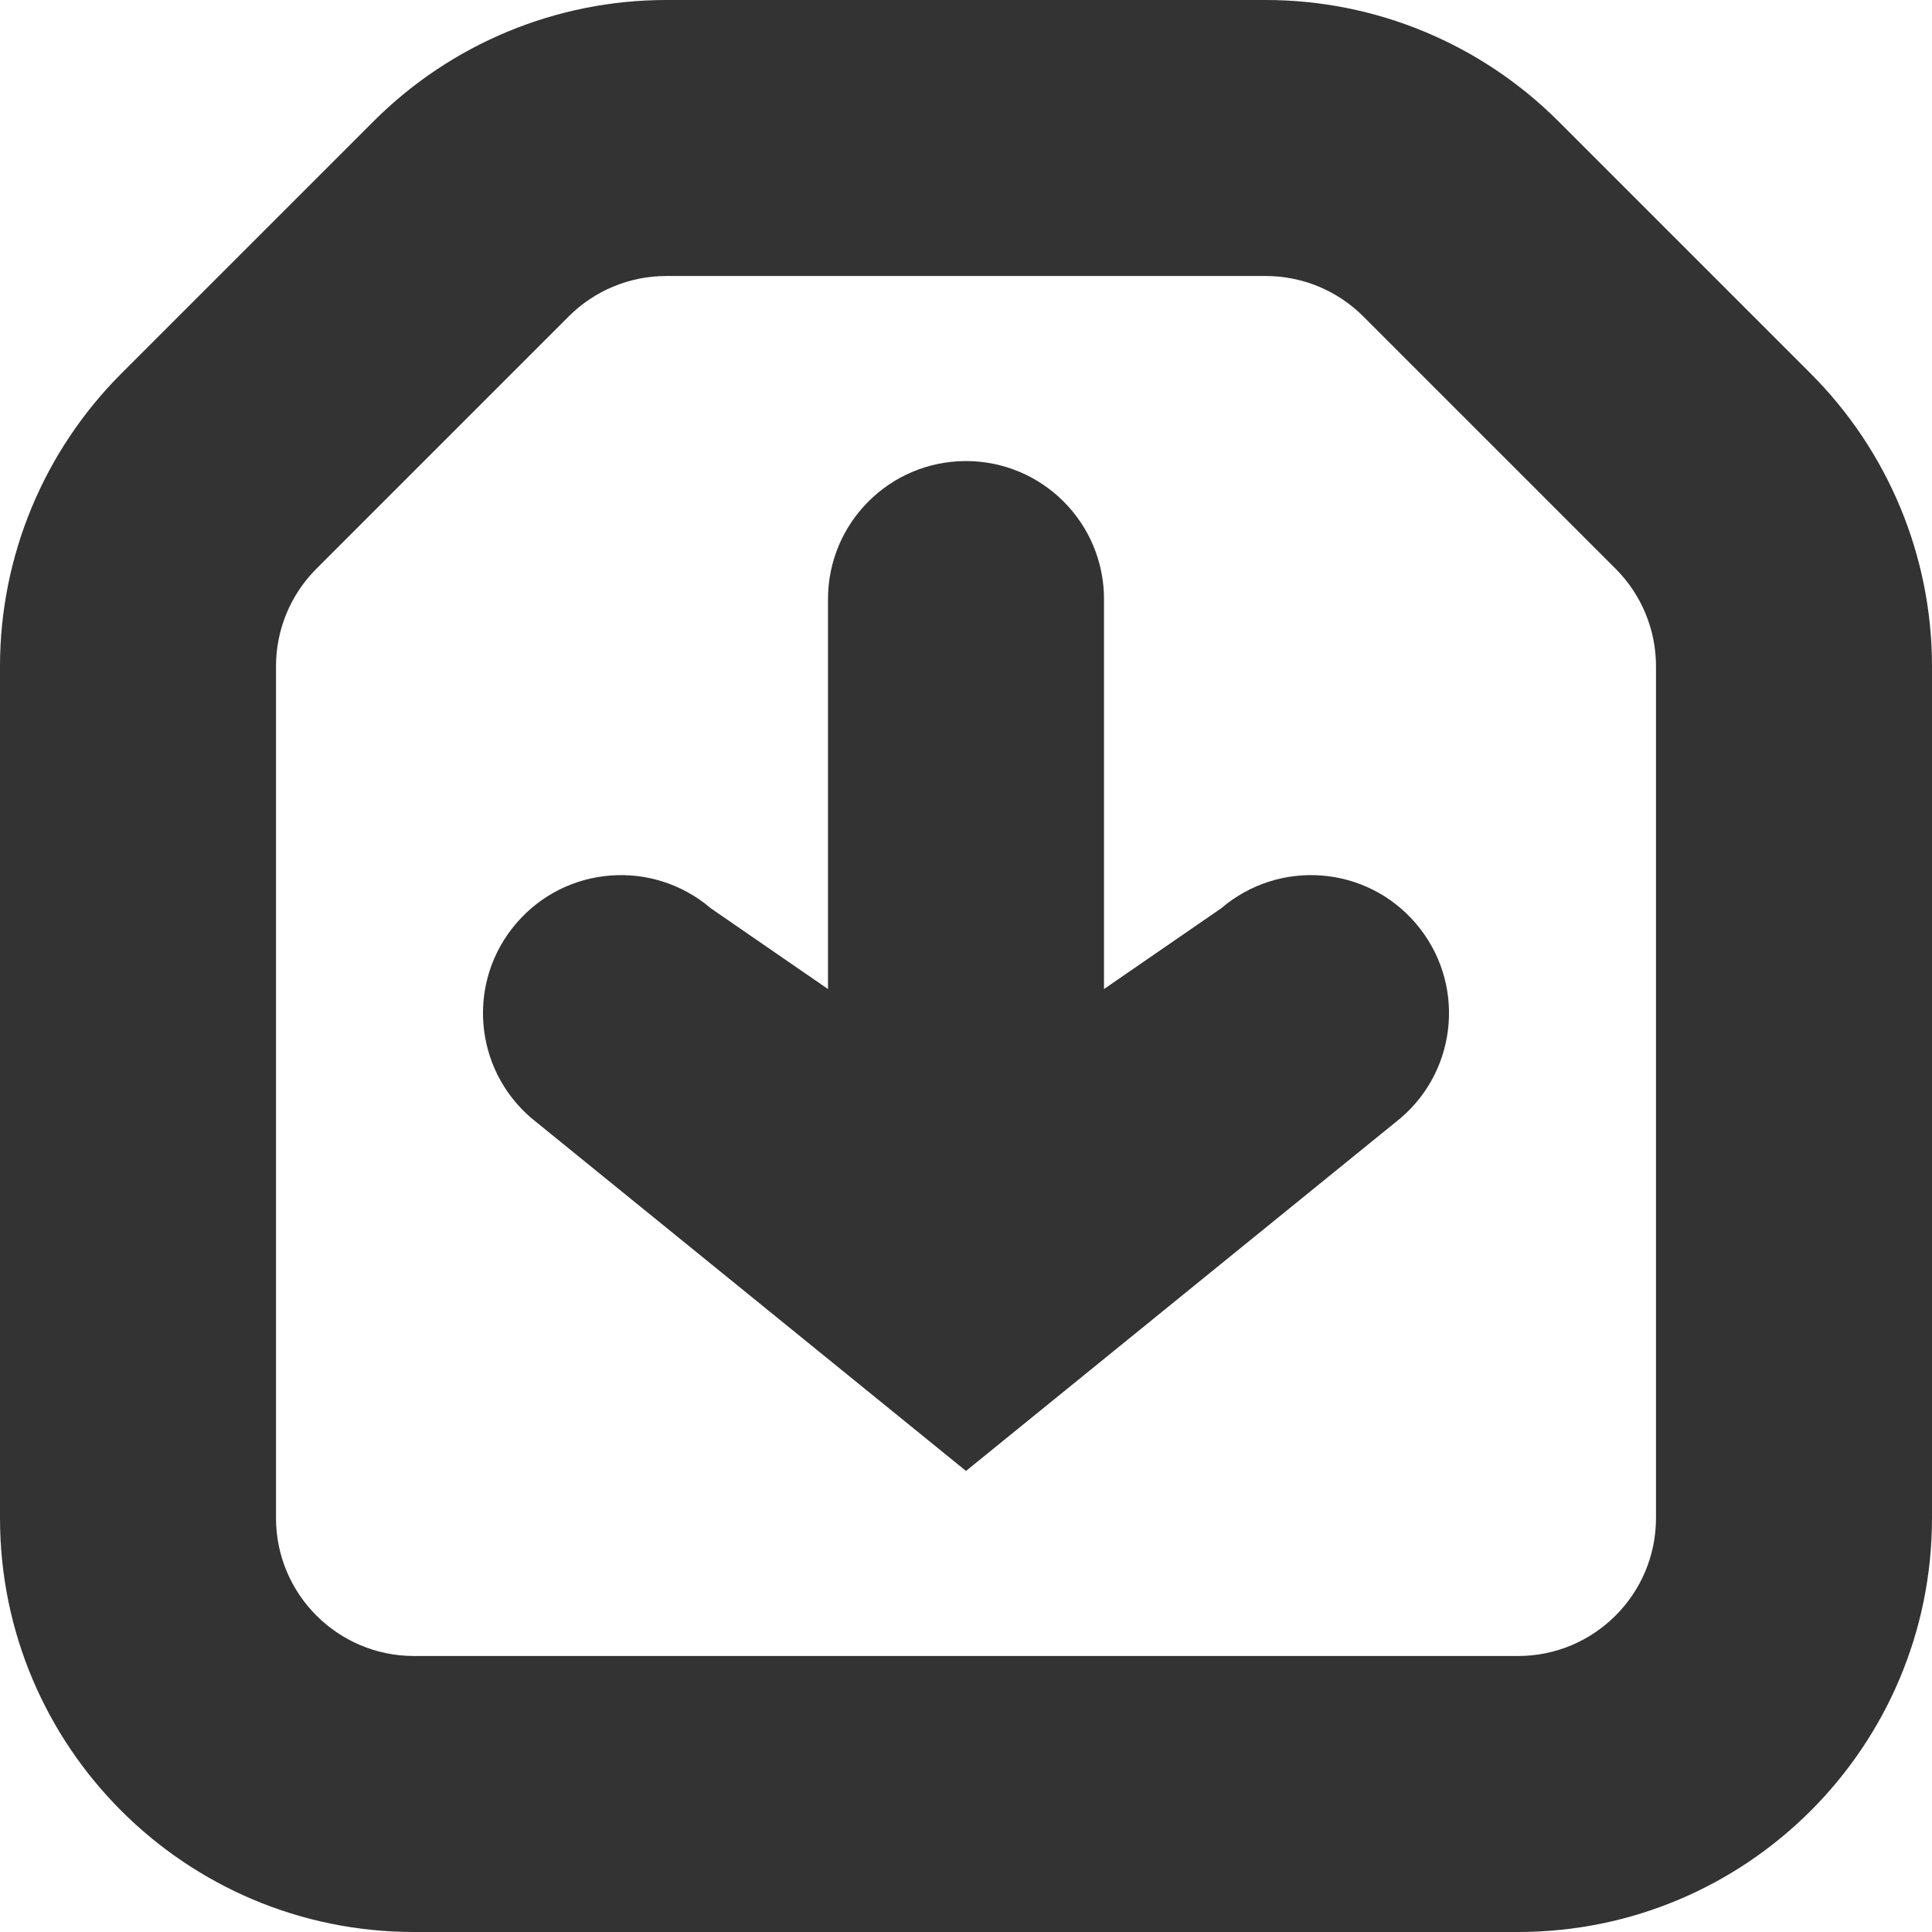
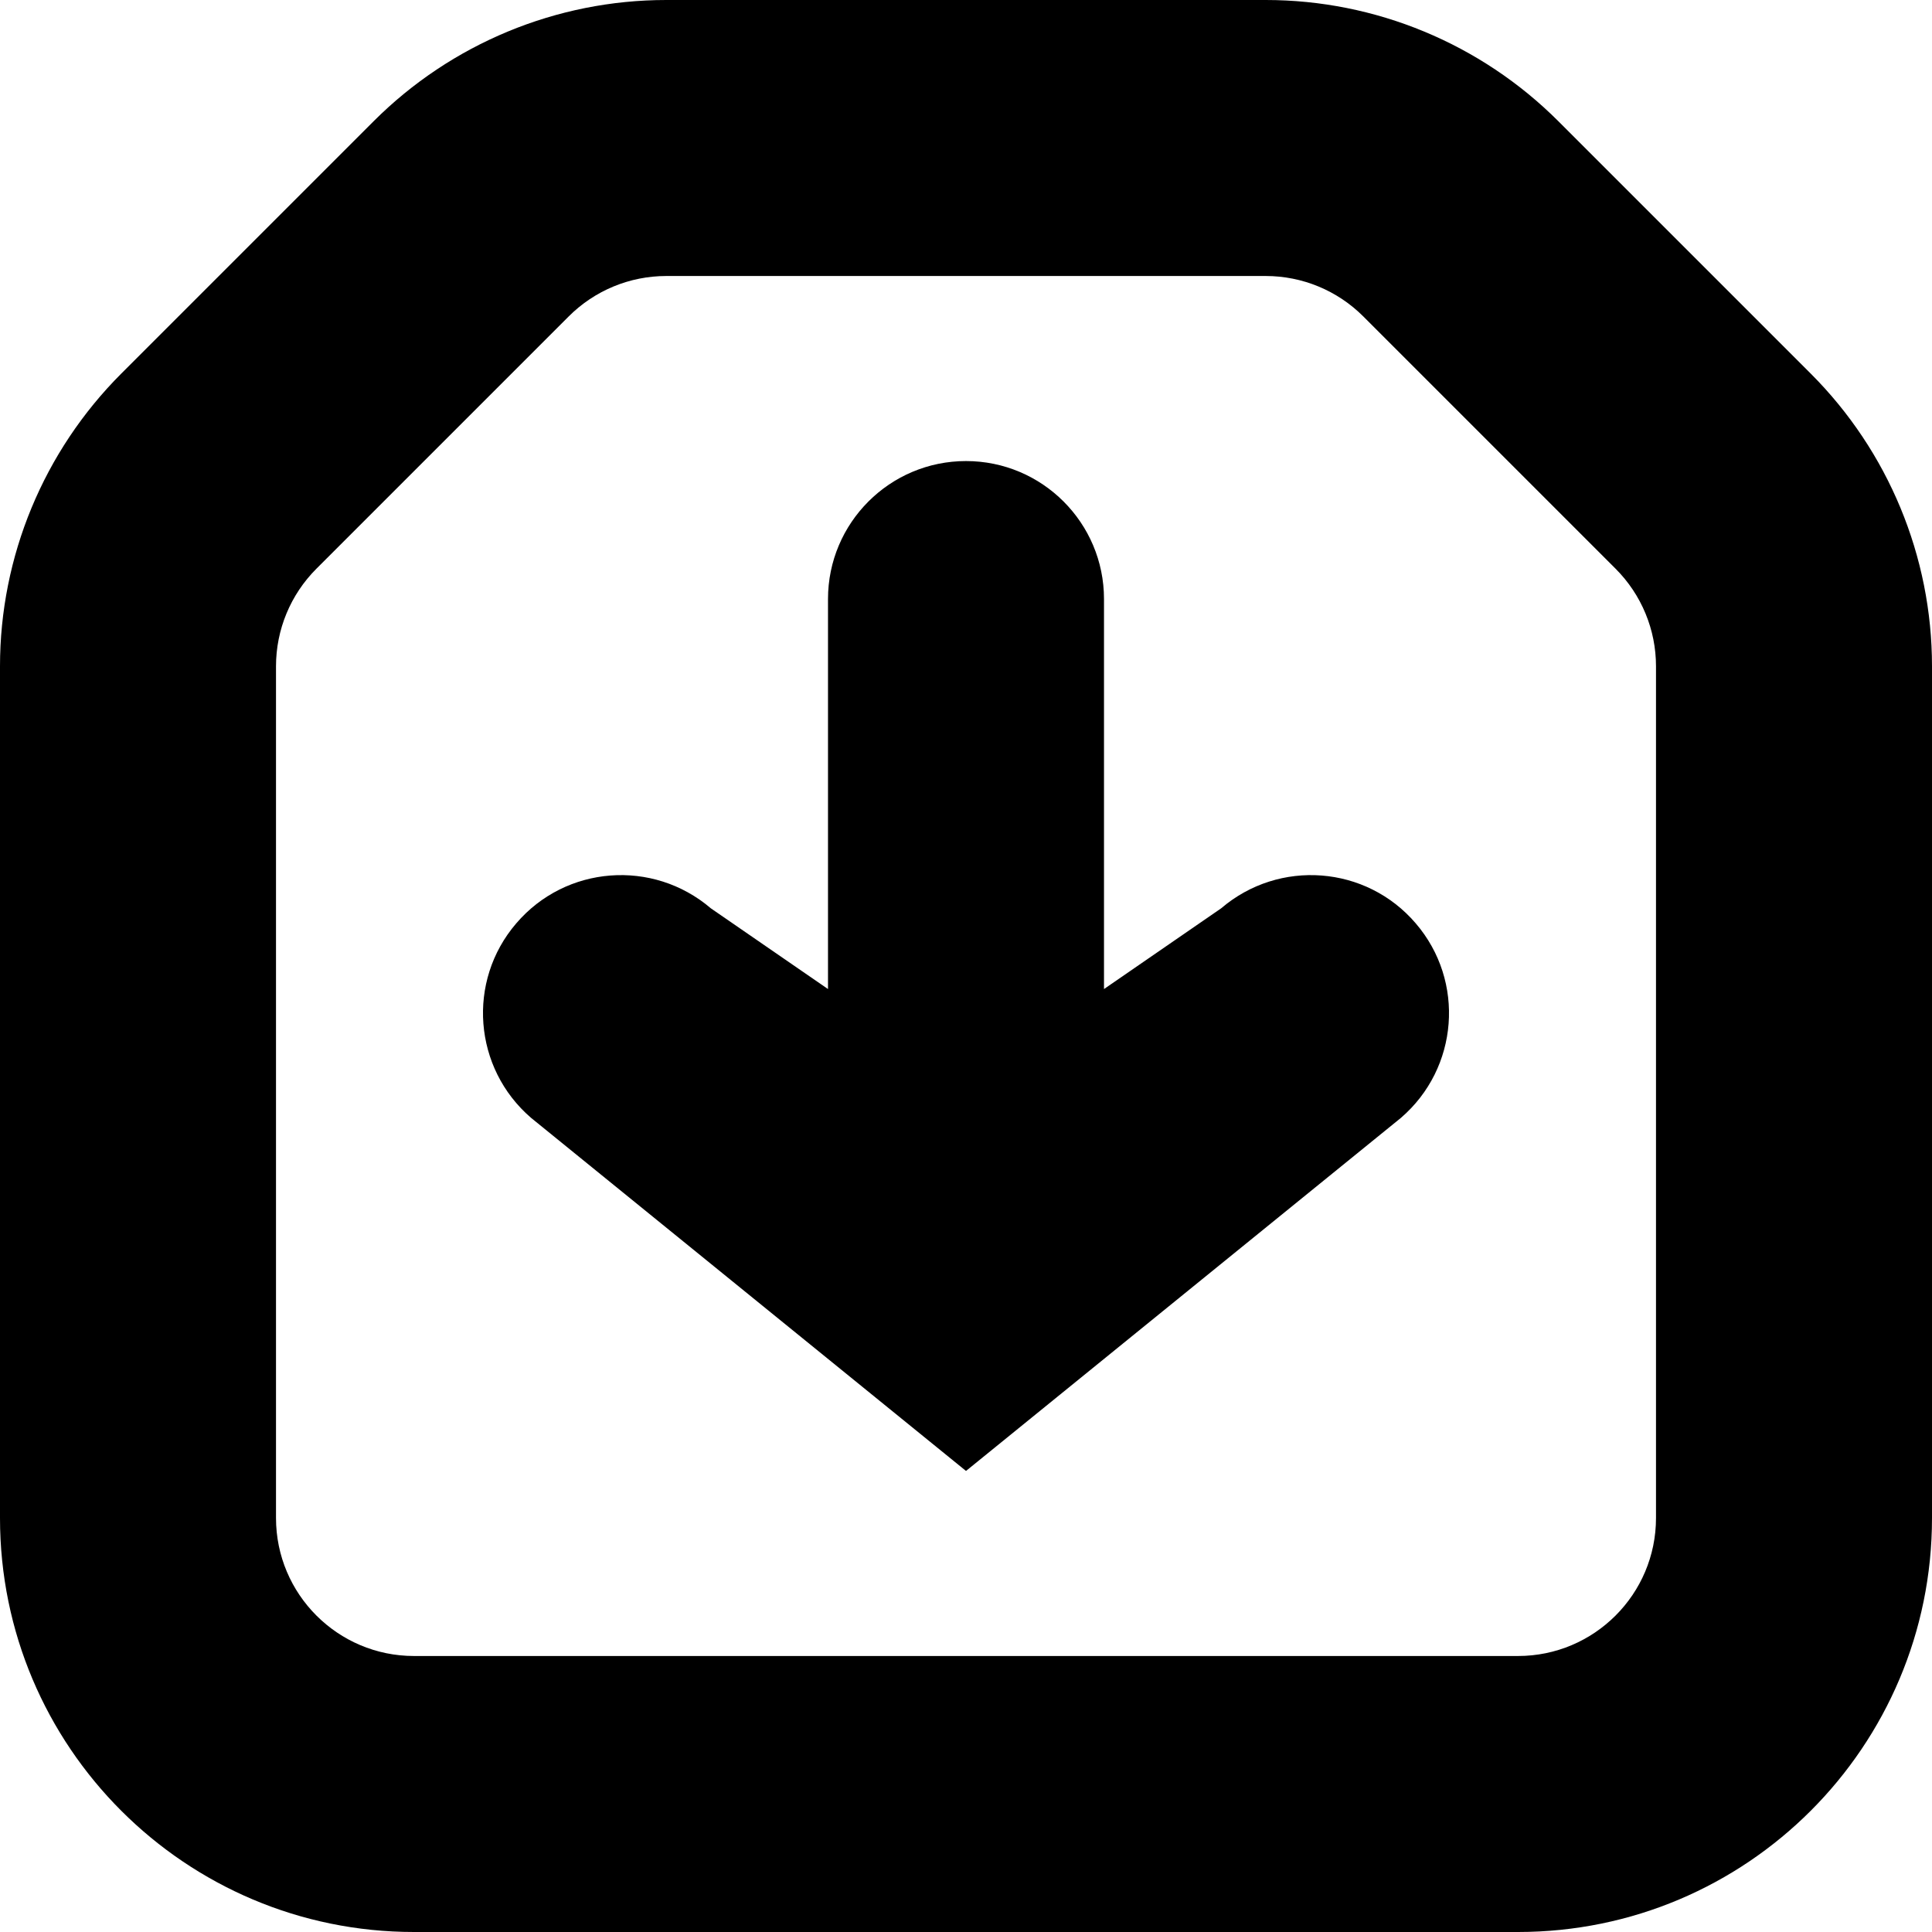
- <svg xmlns="http://www.w3.org/2000/svg" width="14" height="14" viewBox="0 0 14 14" fill="none">
-   <path fill-rule="evenodd" clip-rule="evenodd" d="M4.828 0C4.033 0 3.27 0.316 2.707 0.879L0.879 2.707C0.316 3.27 0 4.033 0 4.828V11C0 12.657 1.343 14 3 14H11C12.657 14 14 12.657 14 11V4.828C14 4.033 13.684 3.27 13.121 2.707L11.293 0.879C10.73 0.316 9.967 0 9.172 0H4.828ZM4.121 2.293C4.309 2.105 4.563 2 4.828 2H9.172C9.437 2 9.691 2.105 9.879 2.293L11.707 4.121C11.895 4.309 12 4.563 12 4.828V11C12 11.552 11.552 12 11 12H3C2.448 12 2 11.552 2 11V4.828C2 4.563 2.105 4.309 2.293 4.121L4.121 2.293ZM3.741 6.691C4.1 6.271 4.731 6.223 5.151 6.582L6 7.167V4.341C6 3.789 6.448 3.341 7 3.341C7.552 3.341 8 3.789 8 4.341V7.167L8.849 6.582C9.269 6.223 9.9 6.271 10.259 6.691C10.619 7.11 10.57 7.741 10.151 8.101L7 10.659L3.849 8.101C3.43 7.741 3.381 7.11 3.741 6.691Z" fill="#333333" />
+ <svg xmlns="http://www.w3.org/2000/svg" width="14" height="14" viewBox="0 0 14 14">
+   <path fill-rule="evenodd" clip-rule="evenodd" d="M4.828 0C4.033 0 3.27 0.316 2.707 0.879L0.879 2.707C0.316 3.27 0 4.033 0 4.828V11C0 12.657 1.343 14 3 14H11C12.657 14 14 12.657 14 11V4.828C14 4.033 13.684 3.27 13.121 2.707L11.293 0.879C10.73 0.316 9.967 0 9.172 0H4.828ZM4.121 2.293C4.309 2.105 4.563 2 4.828 2H9.172C9.437 2 9.691 2.105 9.879 2.293L11.707 4.121C11.895 4.309 12 4.563 12 4.828V11C12 11.552 11.552 12 11 12H3C2.448 12 2 11.552 2 11V4.828C2 4.563 2.105 4.309 2.293 4.121L4.121 2.293ZM3.741 6.691C4.1 6.271 4.731 6.223 5.151 6.582L6 7.167V4.341C6 3.789 6.448 3.341 7 3.341C7.552 3.341 8 3.789 8 4.341V7.167L8.849 6.582C9.269 6.223 9.9 6.271 10.259 6.691C10.619 7.11 10.57 7.741 10.151 8.101L7 10.659L3.849 8.101C3.43 7.741 3.381 7.11 3.741 6.691Z" />
</svg>
